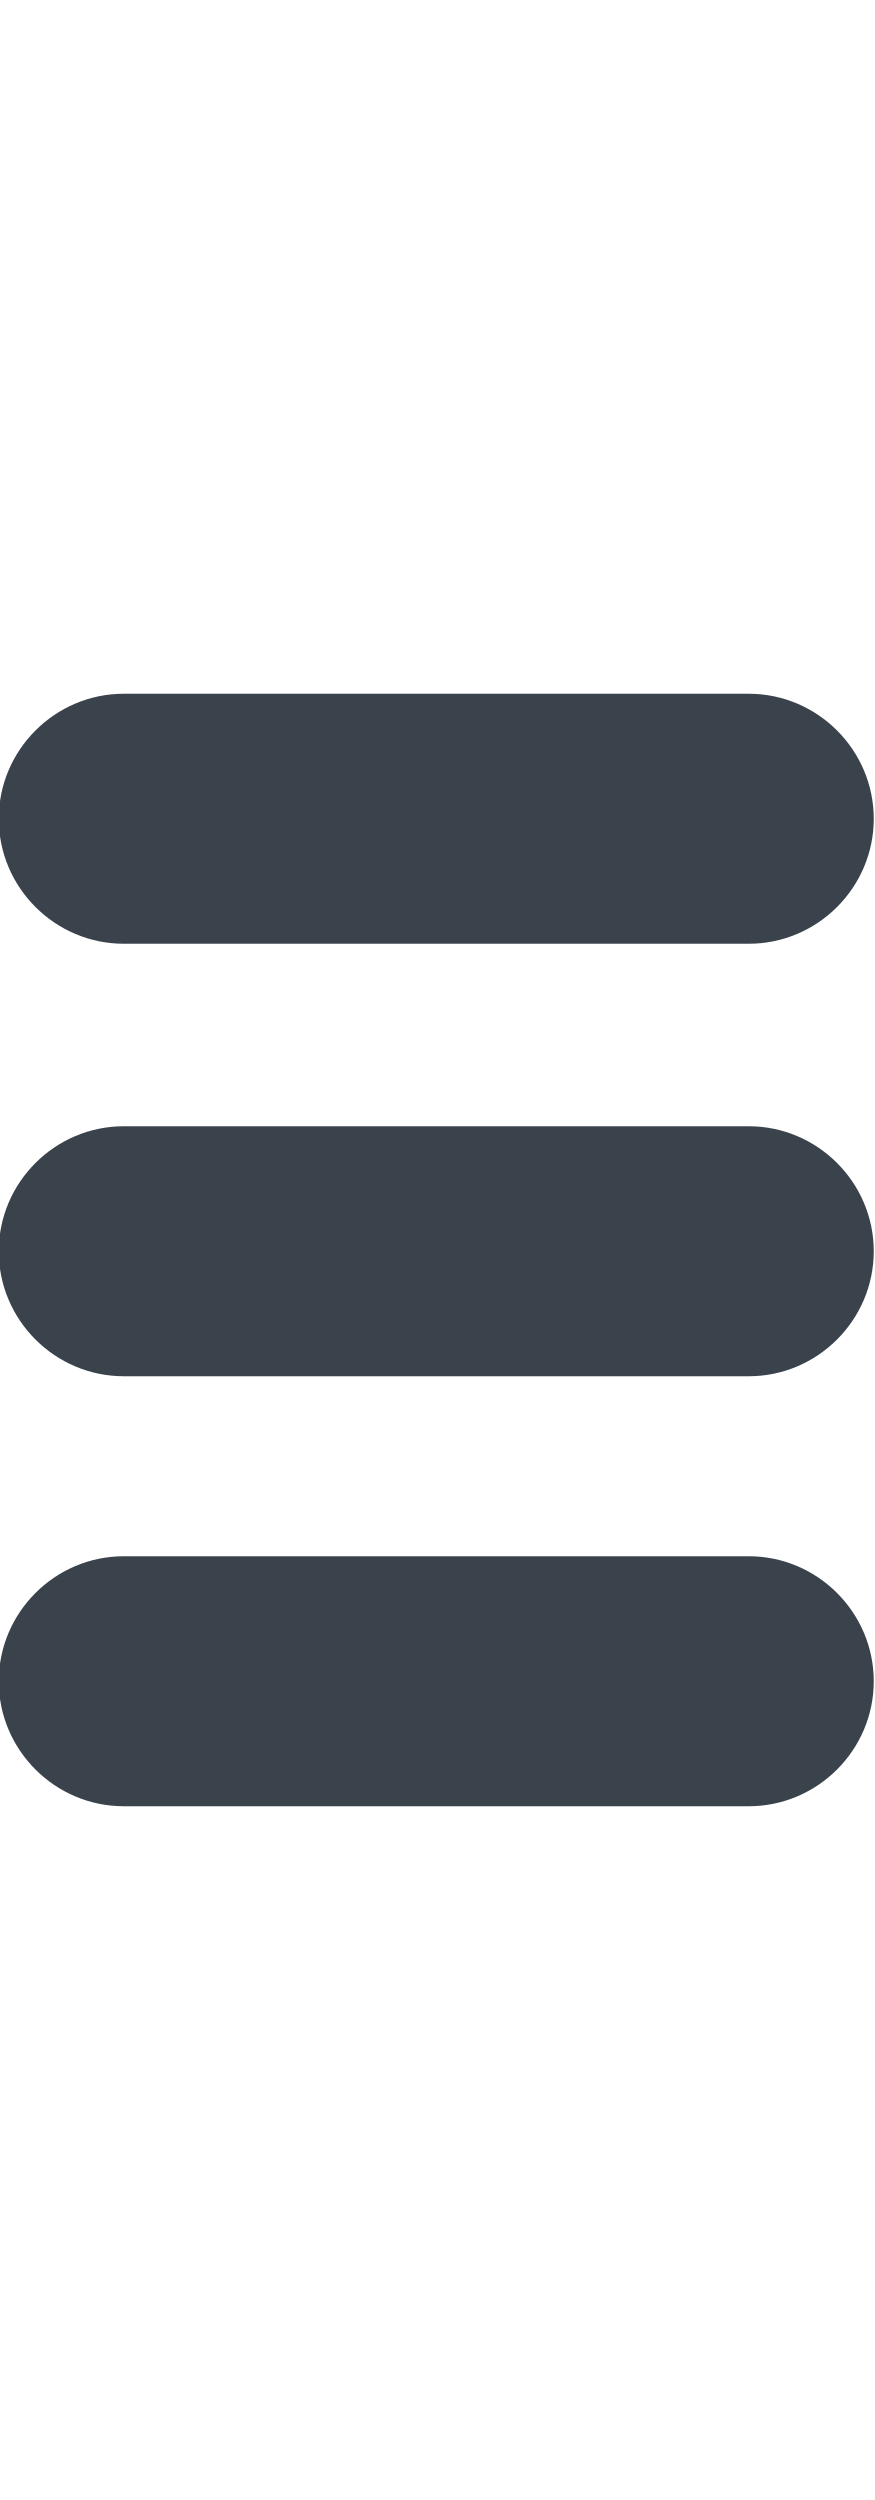
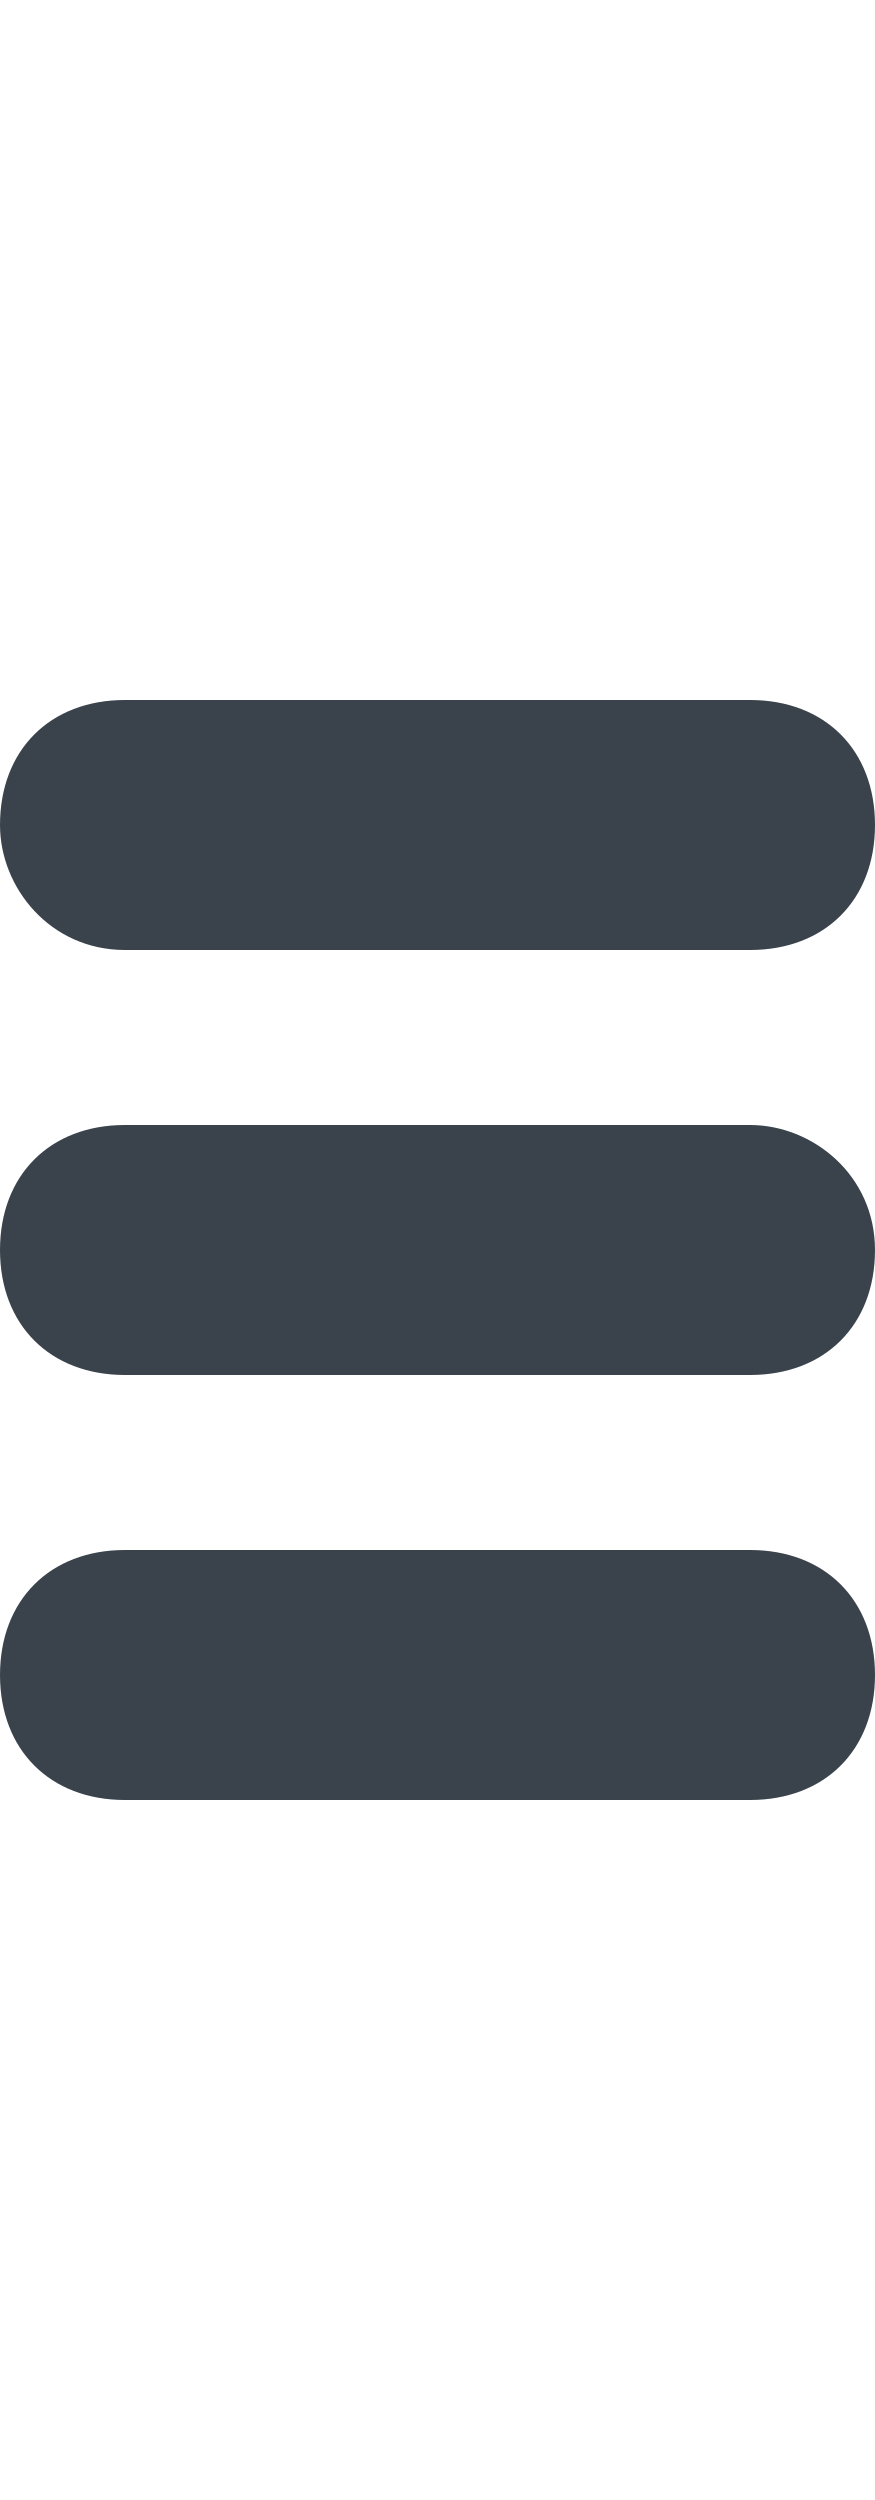
- <svg xmlns="http://www.w3.org/2000/svg" version="1.1" id="Calque_1" x="0px" y="0px" viewBox="0 0 7 20" enable-background="new 0 0 7 20" xml:space="preserve">
-   <g>
-     <path fill="#3A434C" d="M0.99,7.55h5c0.55,0,1-0.45,1-1c0-0.55-0.45-1-1-1h-5c-0.55,0-1,0.45-1,1C-0.01,7.1,0.44,7.55,0.99,7.55z" />
-     <path fill="#3A434C" d="M0.99,11.01h5c0.55,0,1-0.45,1-1s-0.45-1-1-1h-5c-0.55,0-1,0.45-1,1S0.44,11.01,0.99,11.01z" />
-     <path fill="#3A434C" d="M0.99,14.45h5c0.55,0,1-0.45,1-1c0-0.55-0.45-1-1-1h-5c-0.55,0-1,0.45-1,1C-0.01,14,0.44,14.45,0.99,14.45z   " />
-   </g>
+ <svg xmlns="http://www.w3.org/2000/svg" version="1.1" id="Calque_1" x="0px" y="0px" viewBox="0 0 7 20" style="enable-background:new 0 0 7 20;" xml:space="preserve">
+   <style type="text/css">
+ 	.st0{fill:#3A434C;}
+ </style>
+   <path class="st0" d="M1,7.6h5c0.6,0,1-0.4,1-1s-0.4-1-1-1H1c-0.6,0-1,0.4-1,1C0,7.1,0.4,7.6,1,7.6z" />
+   <path class="st0" d="M1,11h5c0.6,0,1-0.4,1-1S6.5,9,6,9H1c-0.6,0-1,0.4-1,1S0.4,11,1,11z" />
+   <path class="st0" d="M1,14.4h5c0.6,0,1-0.4,1-1s-0.4-1-1-1H1c-0.6,0-1,0.4-1,1C0,14,0.4,14.4,1,14.4z" />
</svg>
